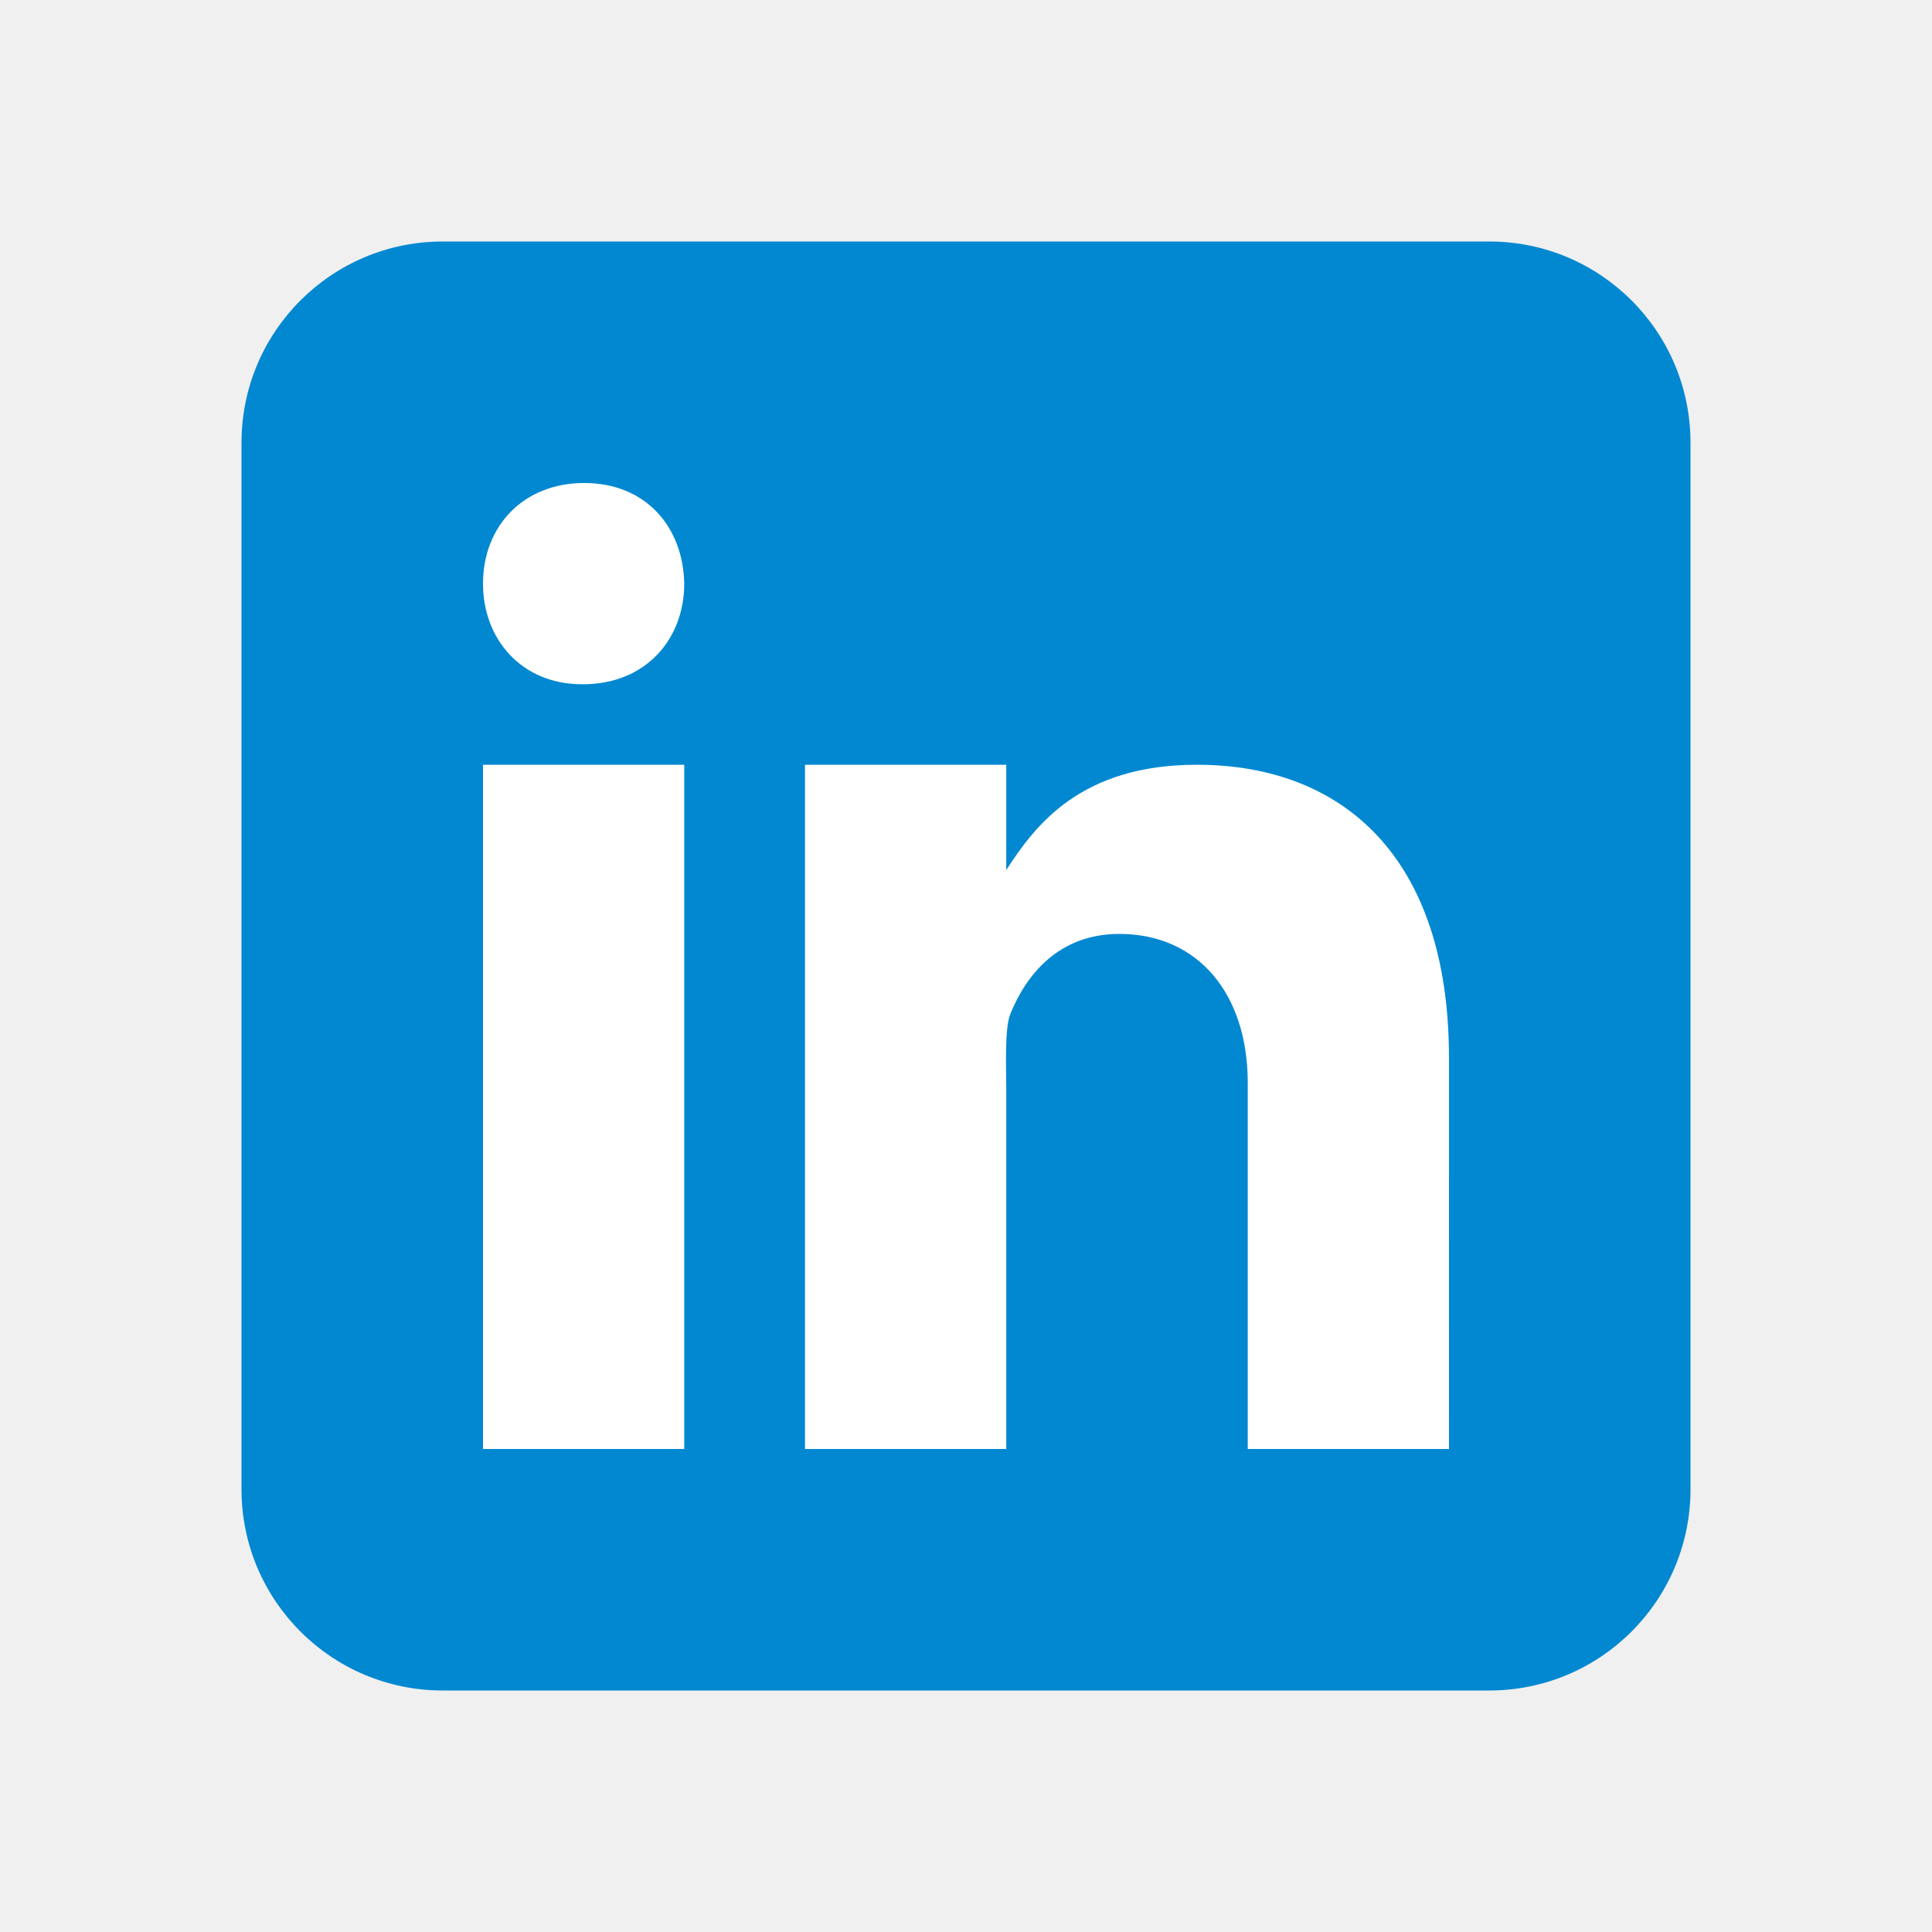
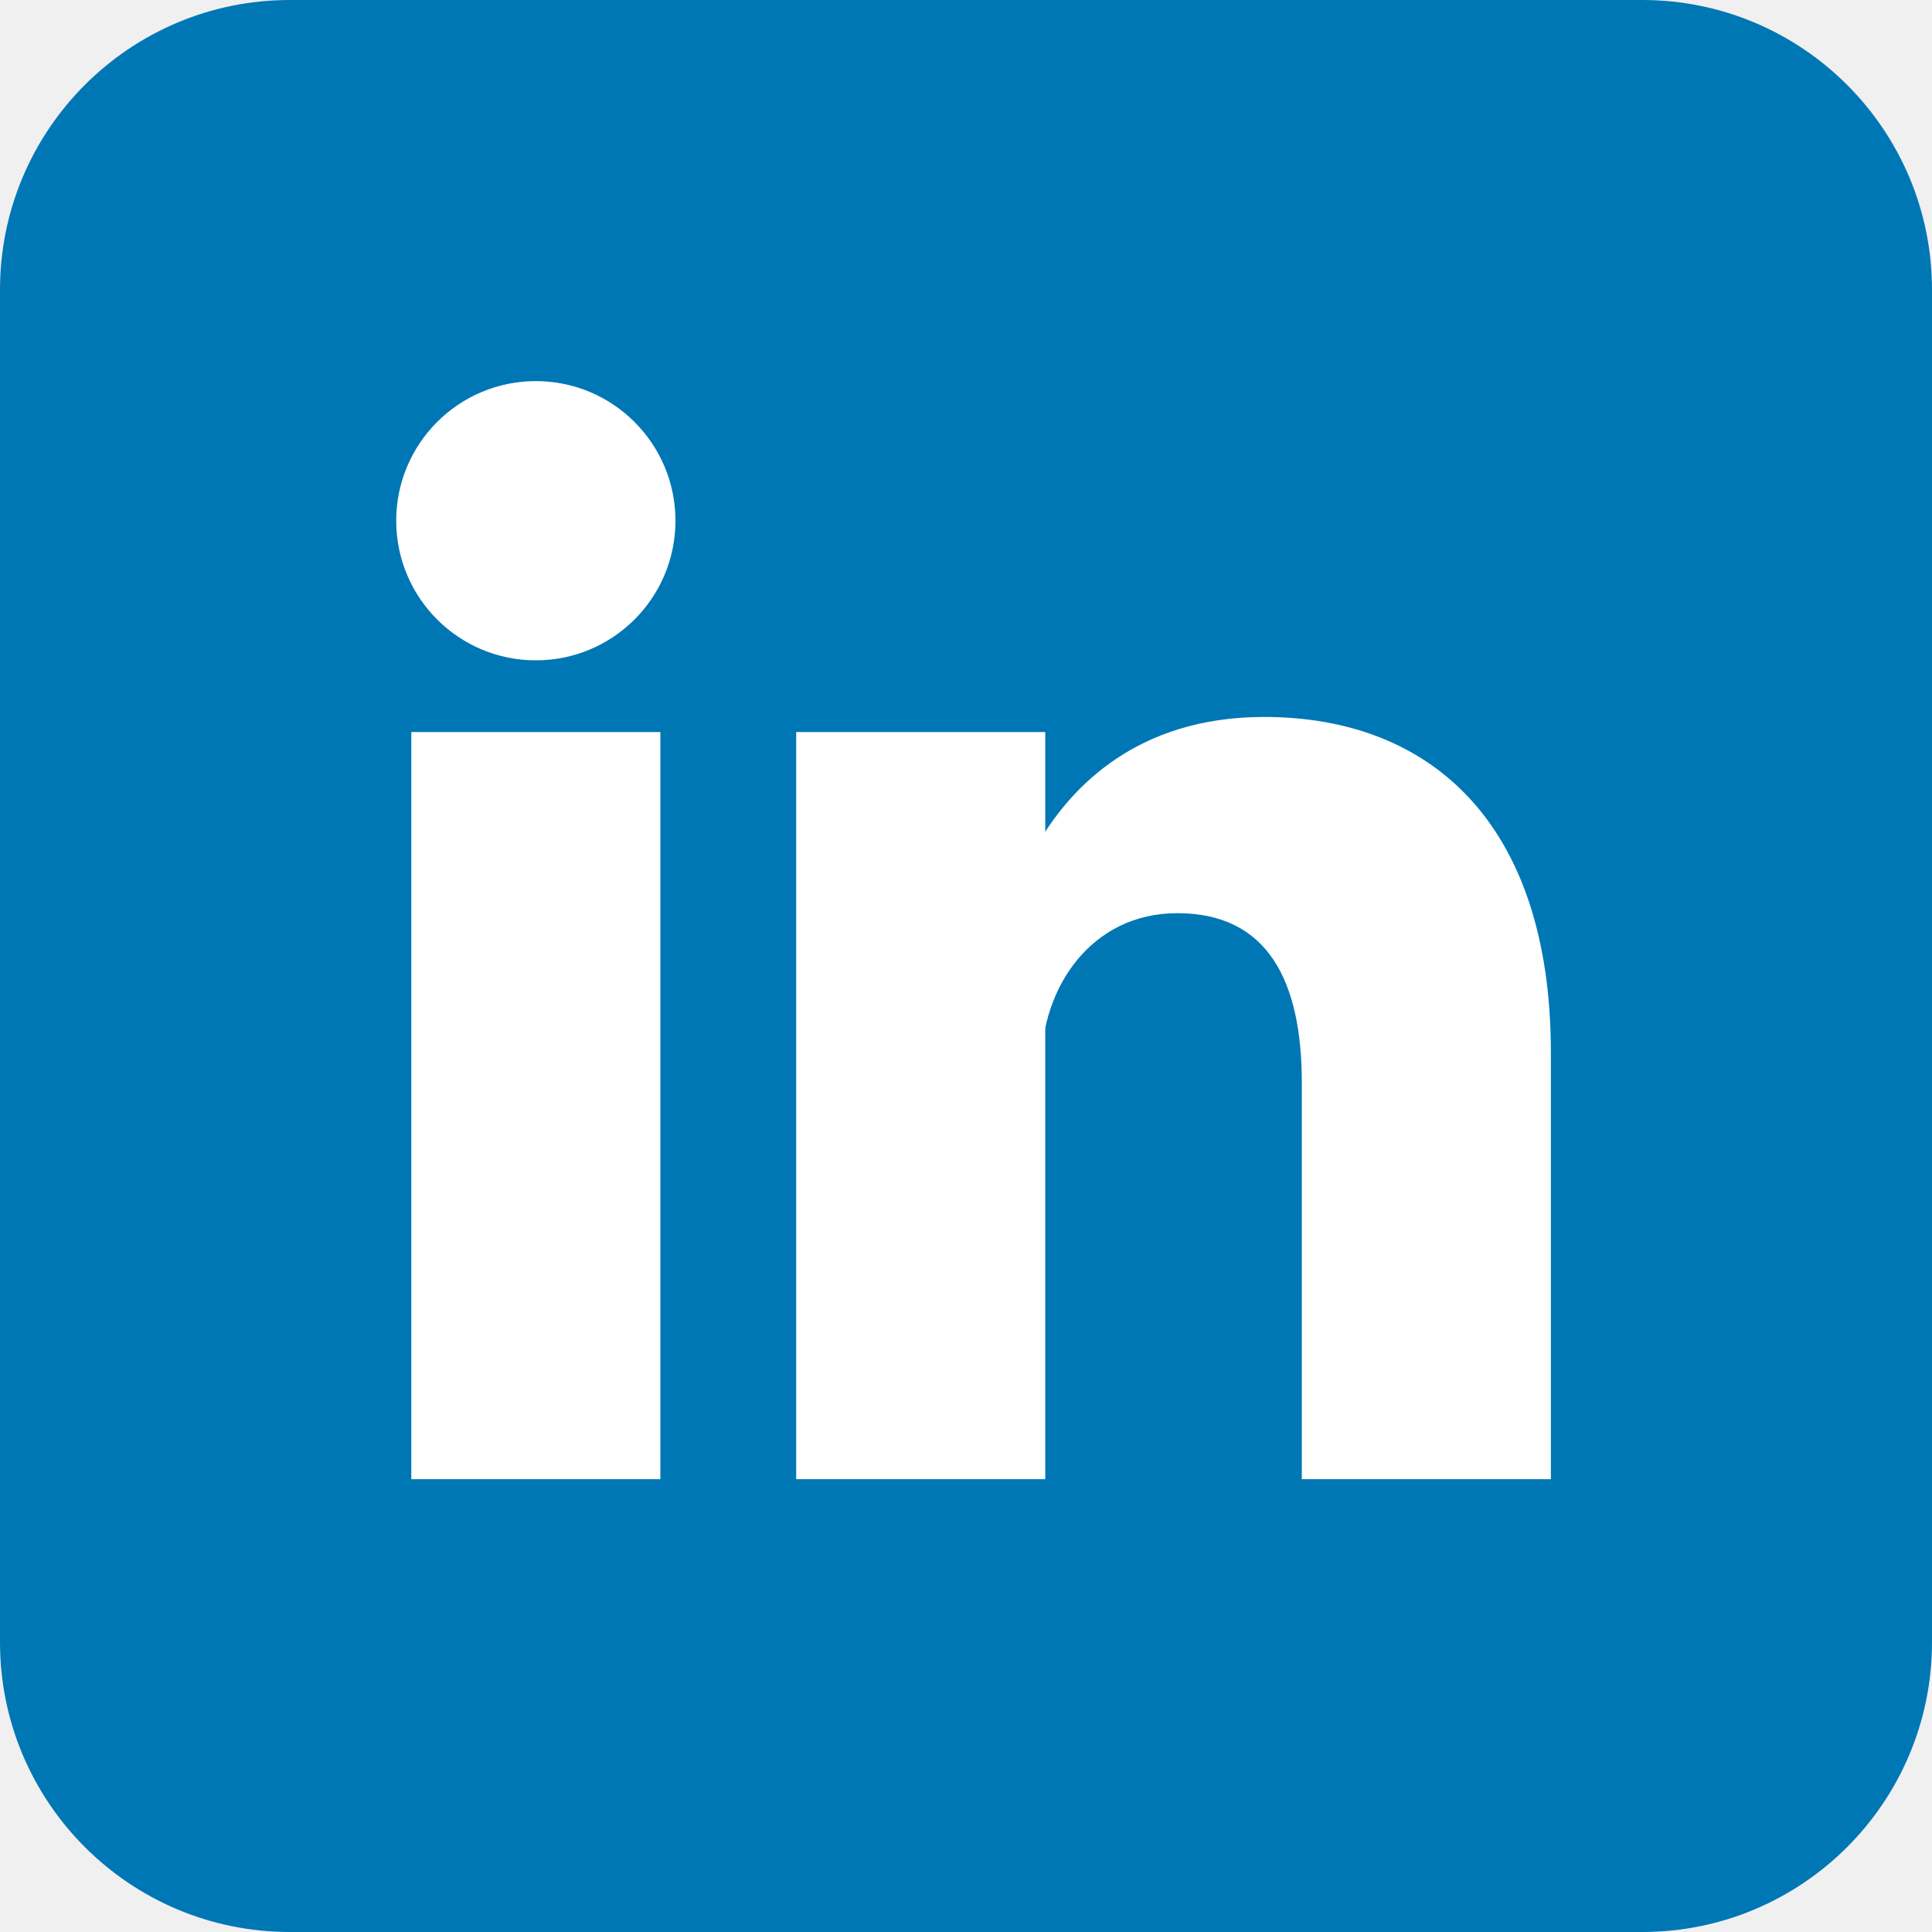
- <svg xmlns="http://www.w3.org/2000/svg" viewBox="0 0 48 48" width="480px" height="480px">
-   <path fill="#0288D1" d="M42,37c0,2.762-2.238,5-5,5H11c-2.761,0-5-2.238-5-5V11c0-2.762,2.239-5,5-5h26c2.762,0,5,2.238,5,5V37z" />
-   <path fill="#FFF" d="M12 19H17V36H12zM14.485 17h-.028C12.965 17 12 15.888 12 14.499 12 13.08 12.995 12 14.514 12c1.521 0 2.458 1.08 2.486 2.499C17 15.887 16.035 17 14.485 17zM36 36h-5v-9.099c0-2.198-1.225-3.698-3.192-3.698-1.501 0-2.313 1.012-2.707 1.99C24.957 25.543 25 26.511 25 27v9h-5V19h5v2.616C25.721 20.5 26.85 19 29.738 19c3.578 0 6.261 2.25 6.261 7.274L36 36 36 36z" />
+ <svg xmlns="http://www.w3.org/2000/svg" fill="#fff" aria-label="LinkedIn" viewBox="0 0 512 512">
+   <rect width="512" height="512" fill="#0077b5" rx="15%" />
+   <circle cx="142" cy="138" r="37" />
+   <path stroke="#fff" stroke-width="66" d="M244 194v198M142 194v198" />
+   <path d="M276 282c0-20 13-40 36-40 24 0 33 18 33 45v105h66V279c0-61-32-89-76-89-34 0-51 19-59 32" />
</svg>
